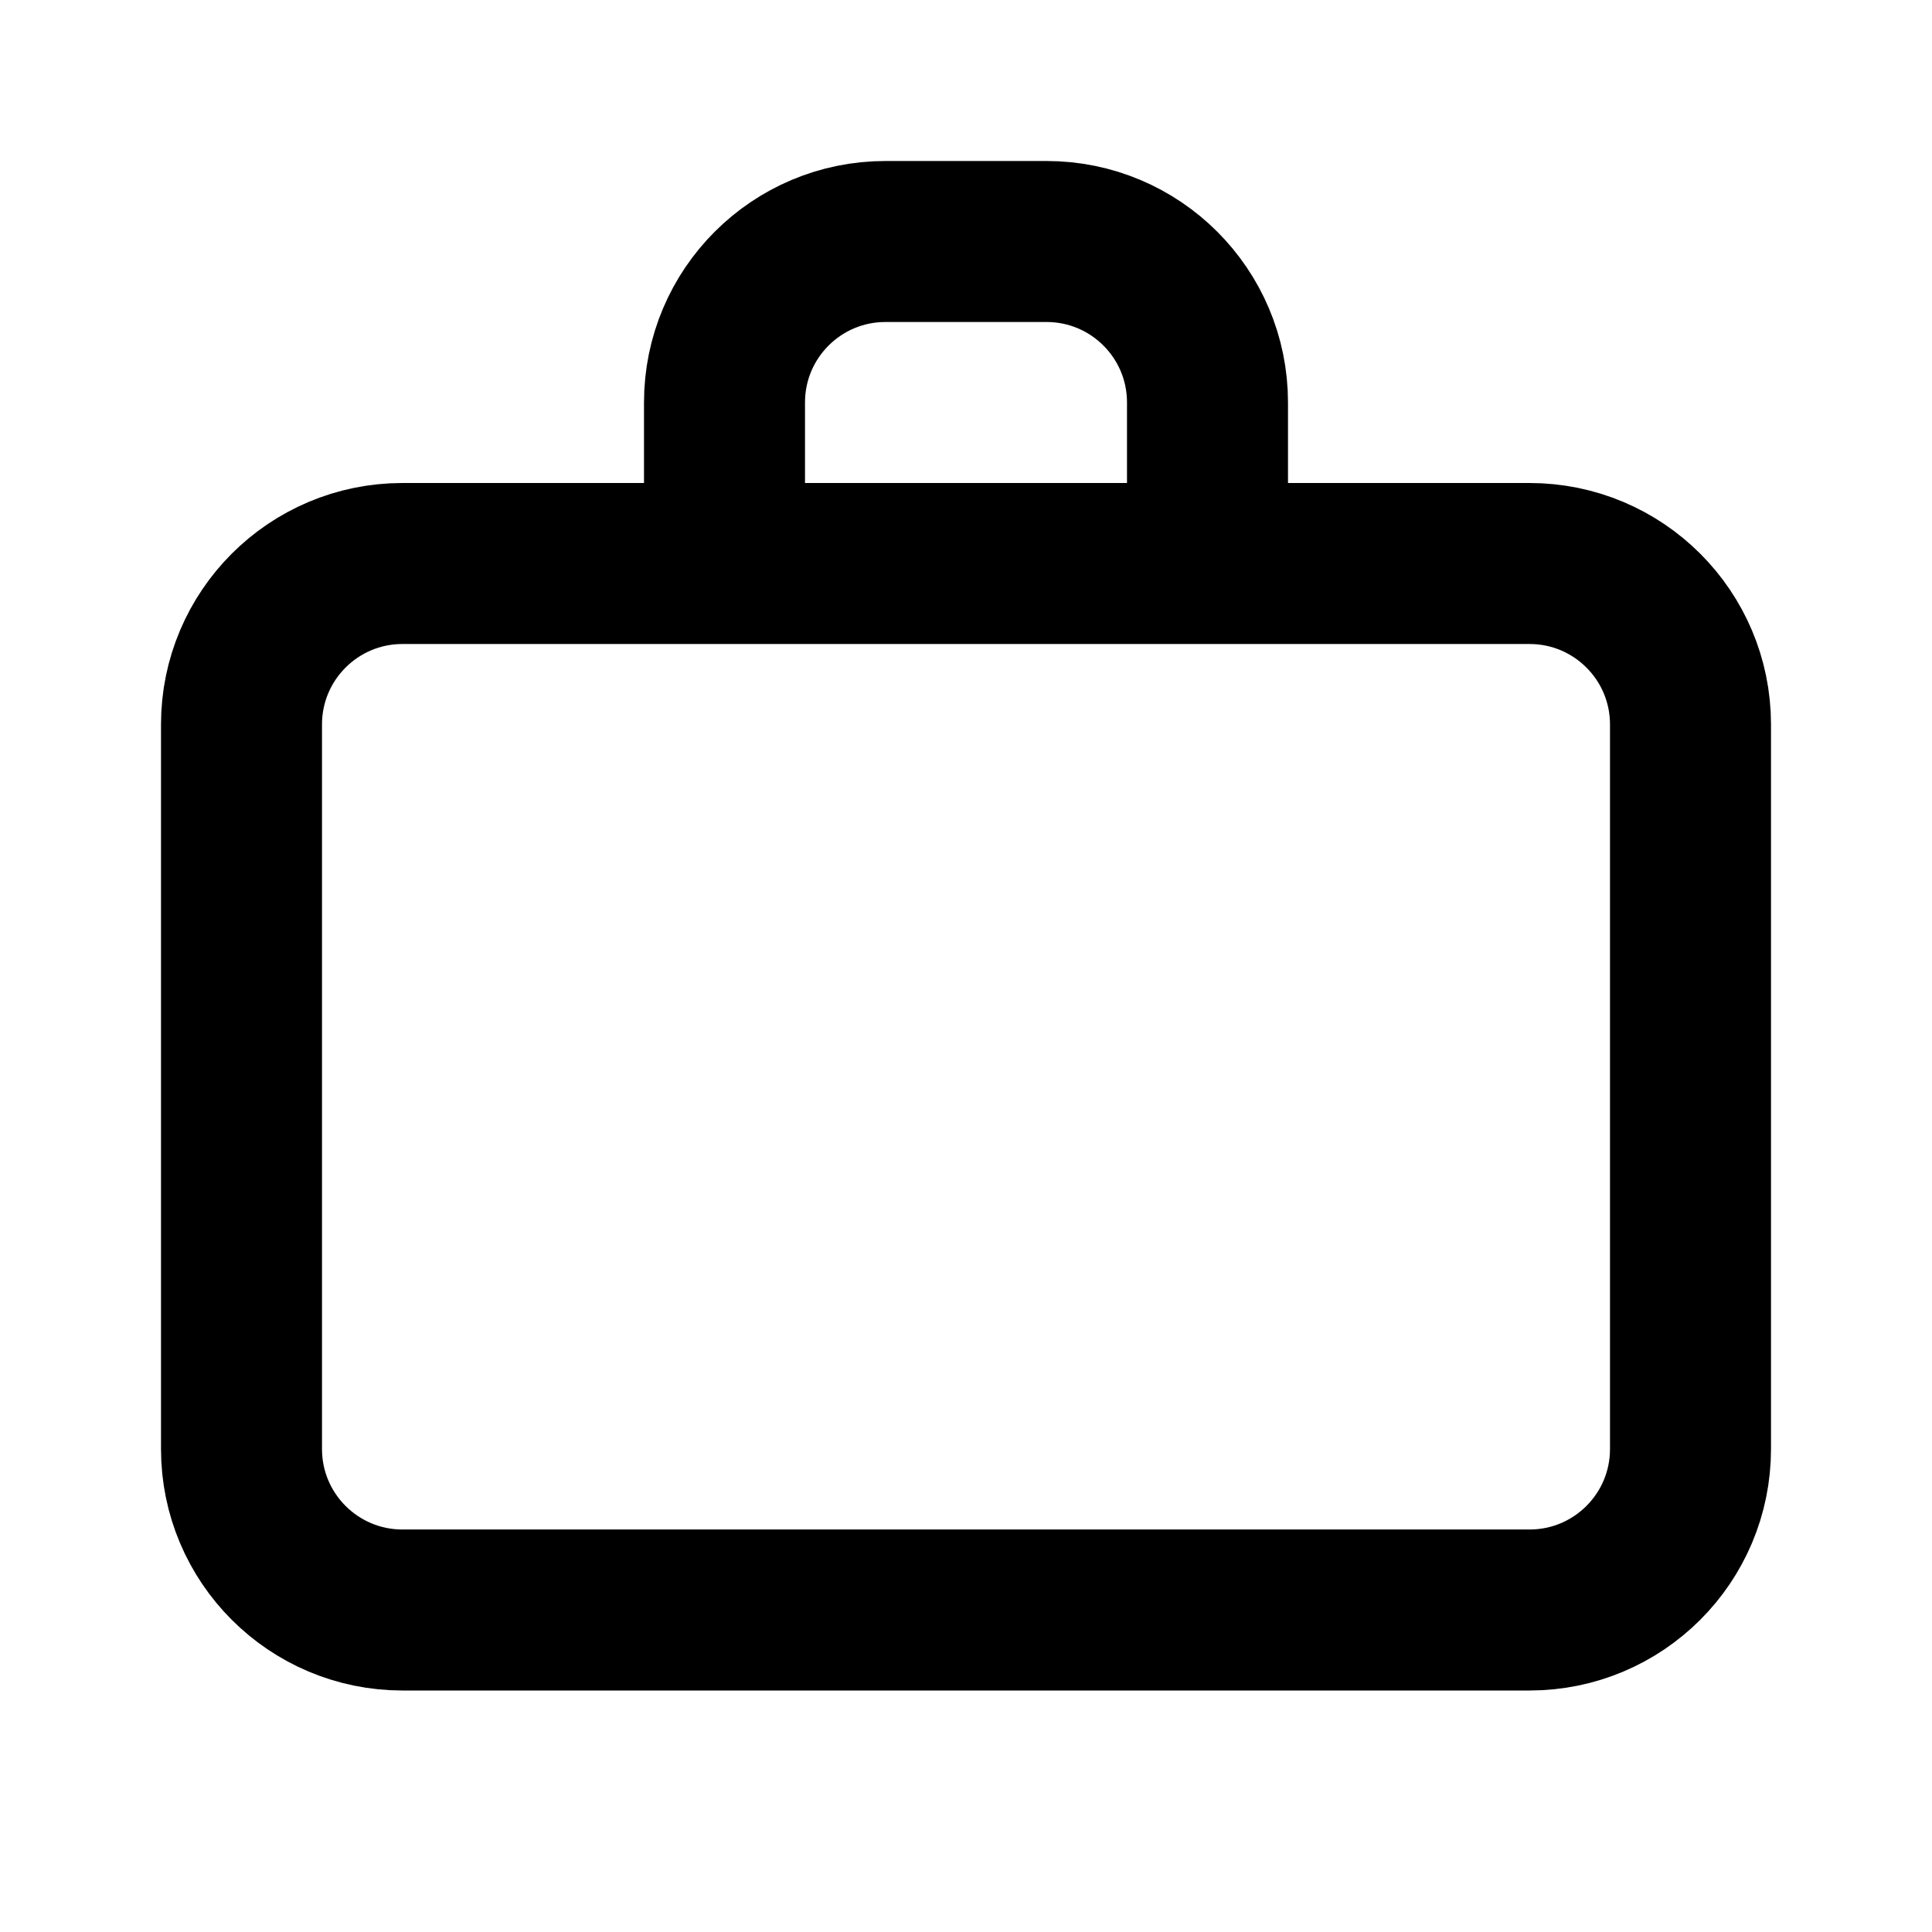
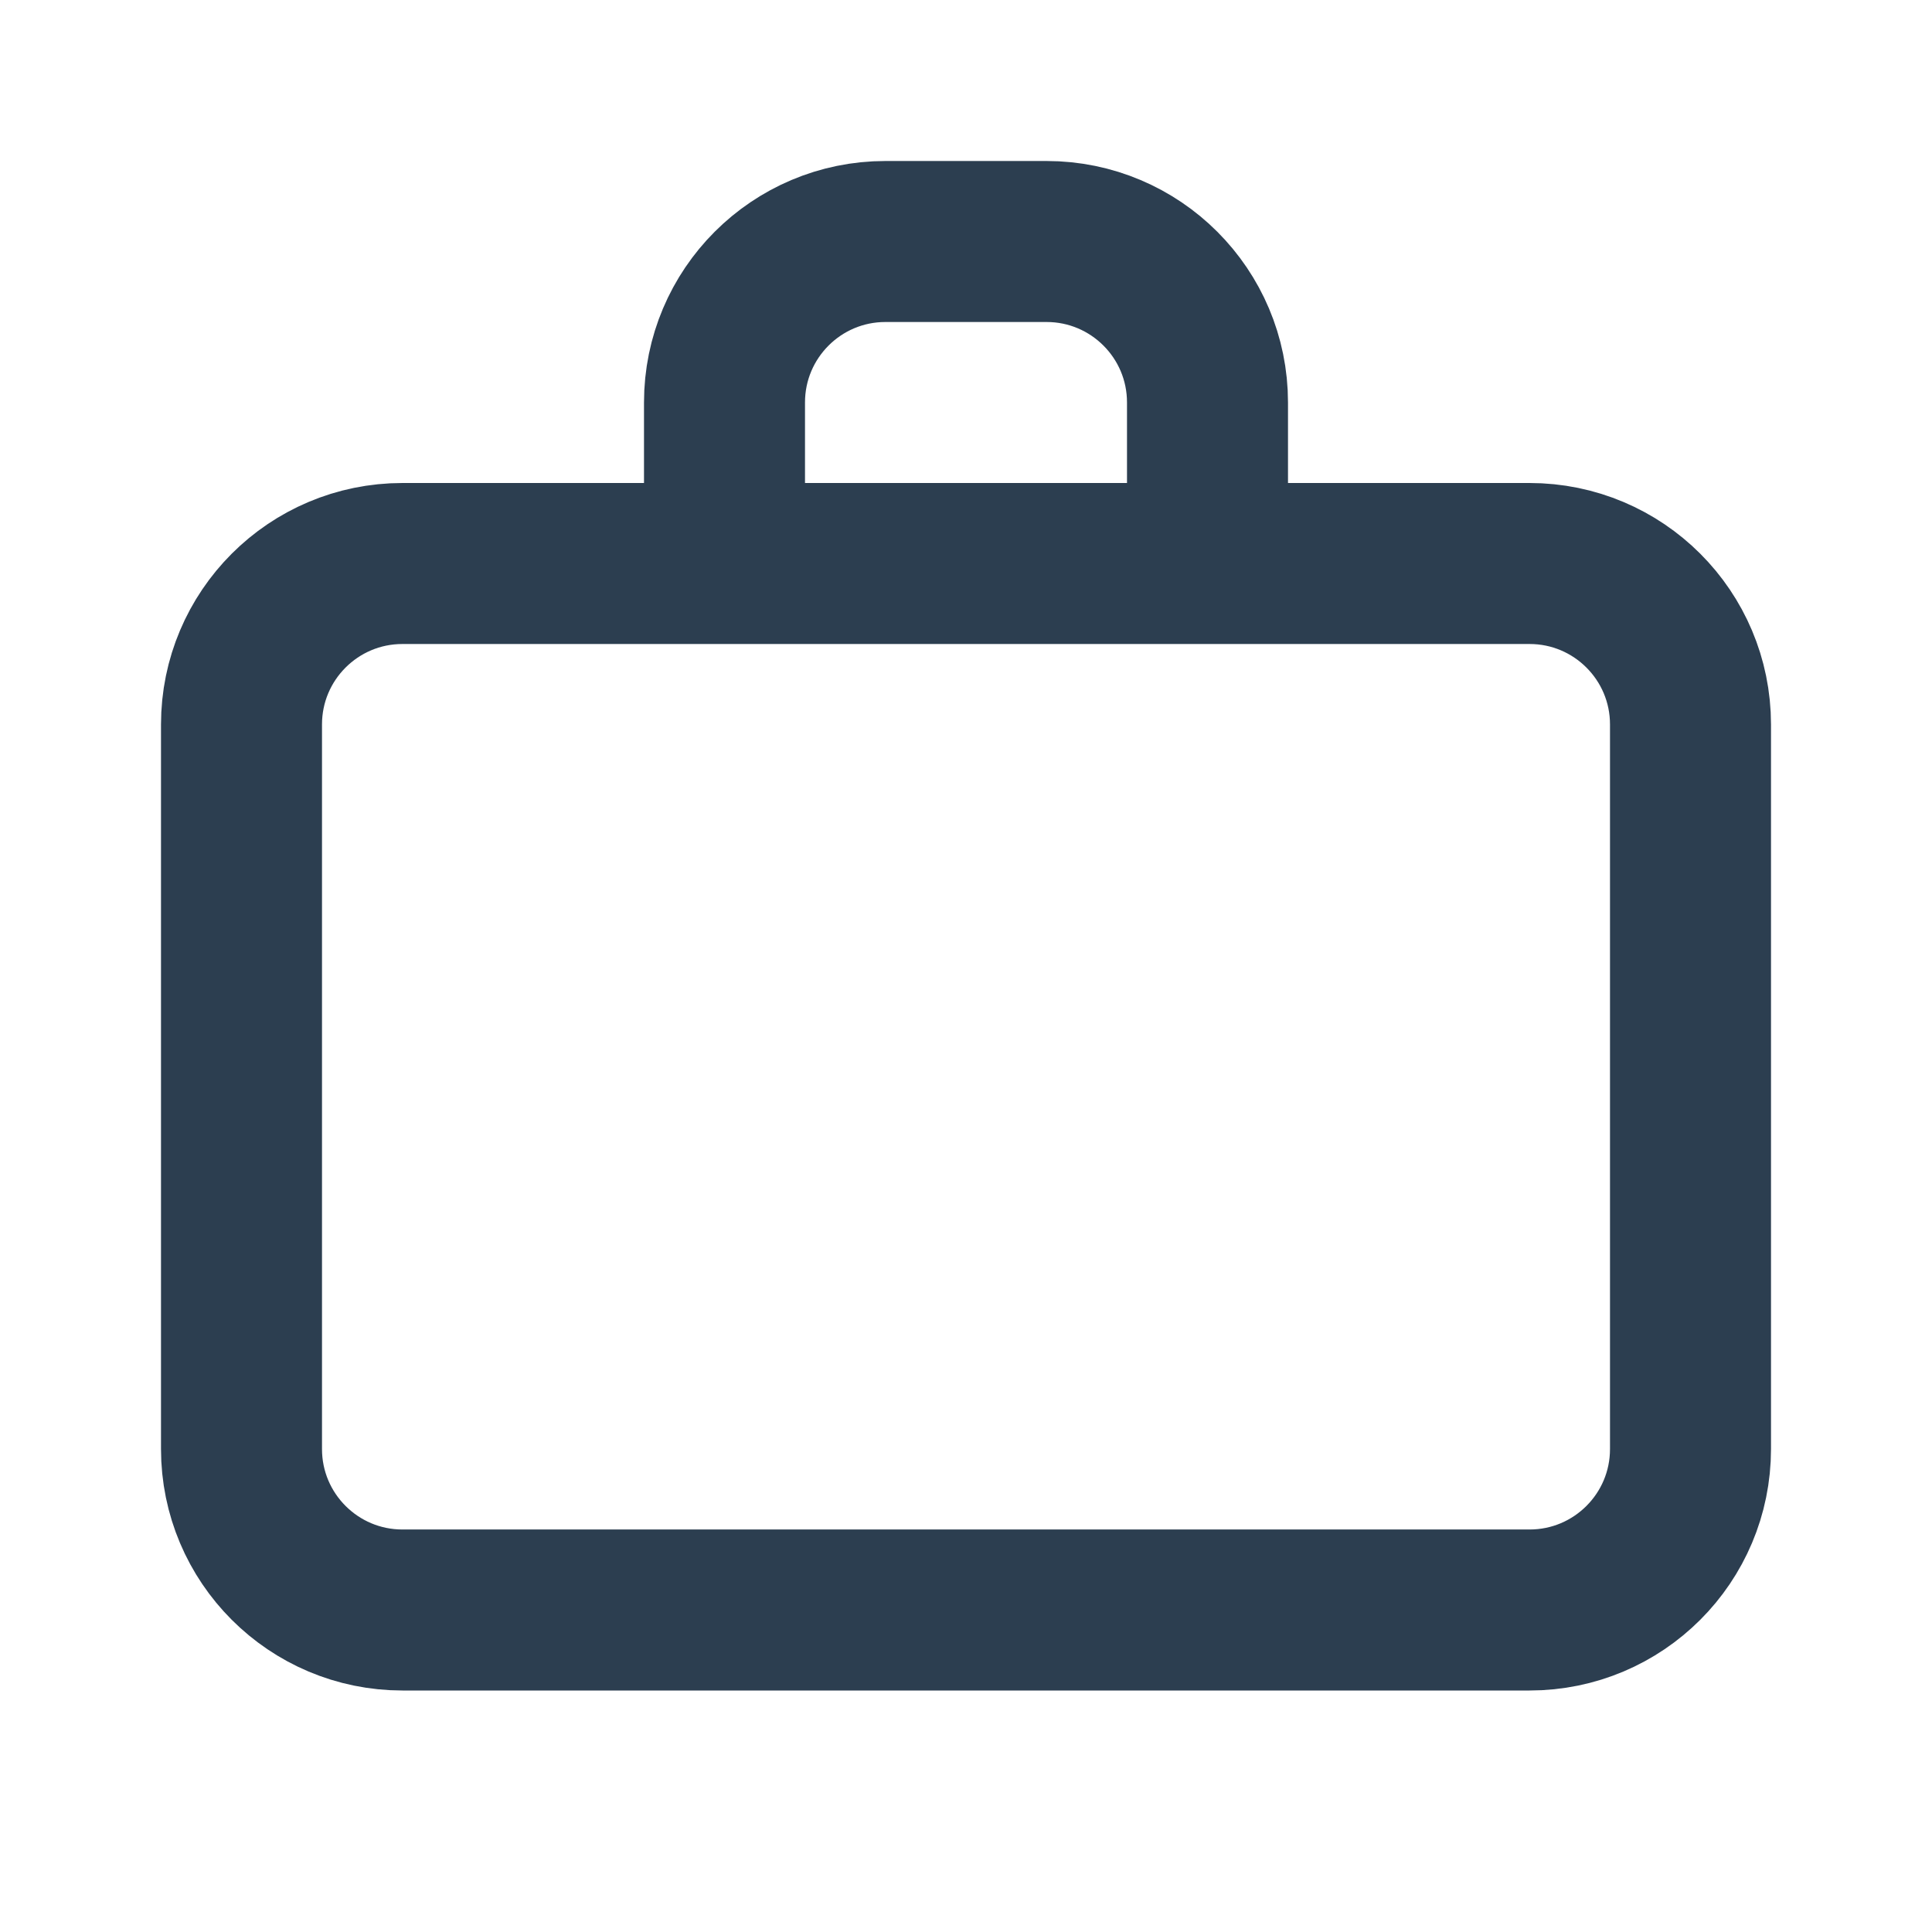
<svg xmlns="http://www.w3.org/2000/svg" width="400px" height="400px" viewBox="0 0 24 24" fill="none">
-   <path d="M9 7H5C3.895 7 3 7.895 3 9V18C3 19.105 3.895 20 5 20H19C20.105 20 21 19.105 21 18V9C21 7.895 20.105 7 19 7H15M9 7V5C9 3.895 9.895 3 11 3H13C14.105 3 15 3.895 15 5V7M9 7H15" stroke="#000000" stroke-width="2" stroke-linecap="round" stroke-linejoin="round" />
+   <path d="M9 7H5C3.895 7 3 7.895 3 9V18C3 19.105 3.895 20 5 20H19C20.105 20 21 19.105 21 18V9C21 7.895 20.105 7 19 7H15M9 7V5C9 3.895 9.895 3 11 3H13C14.105 3 15 3.895 15 5V7M9 7H15" stroke="#2c3e50" stroke-width="2" stroke-linecap="round" stroke-linejoin="round" />
</svg>
